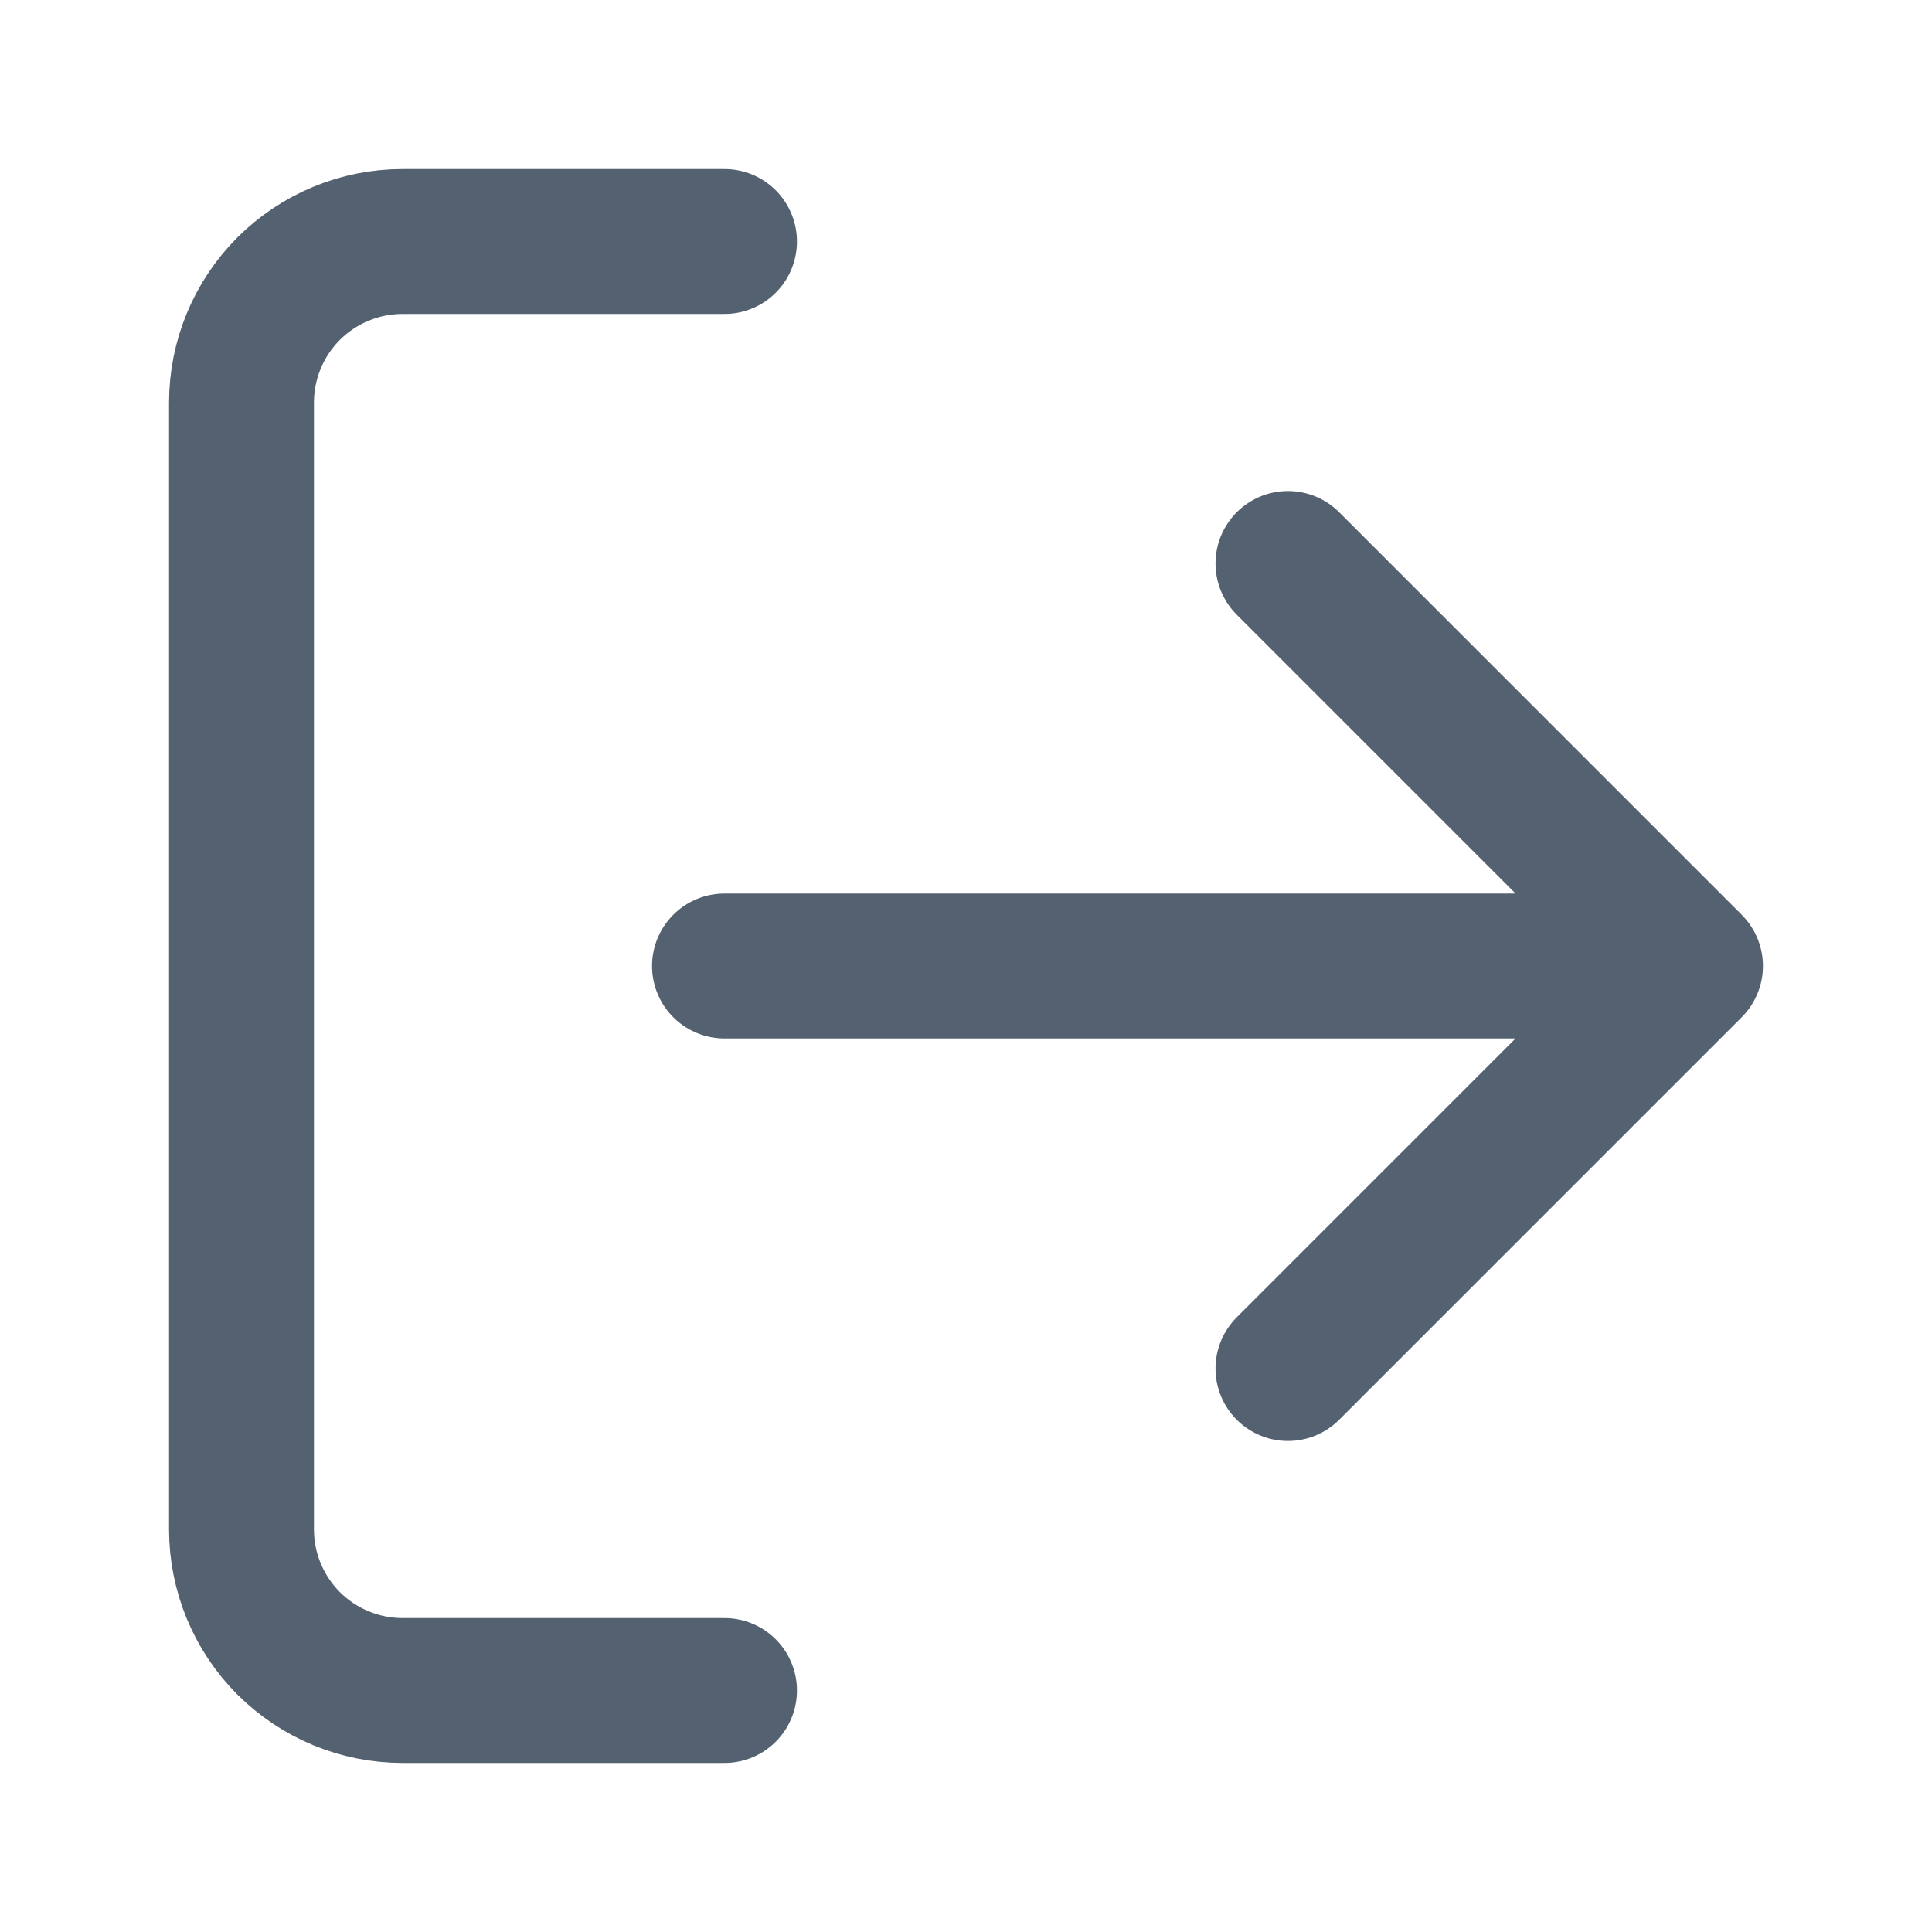
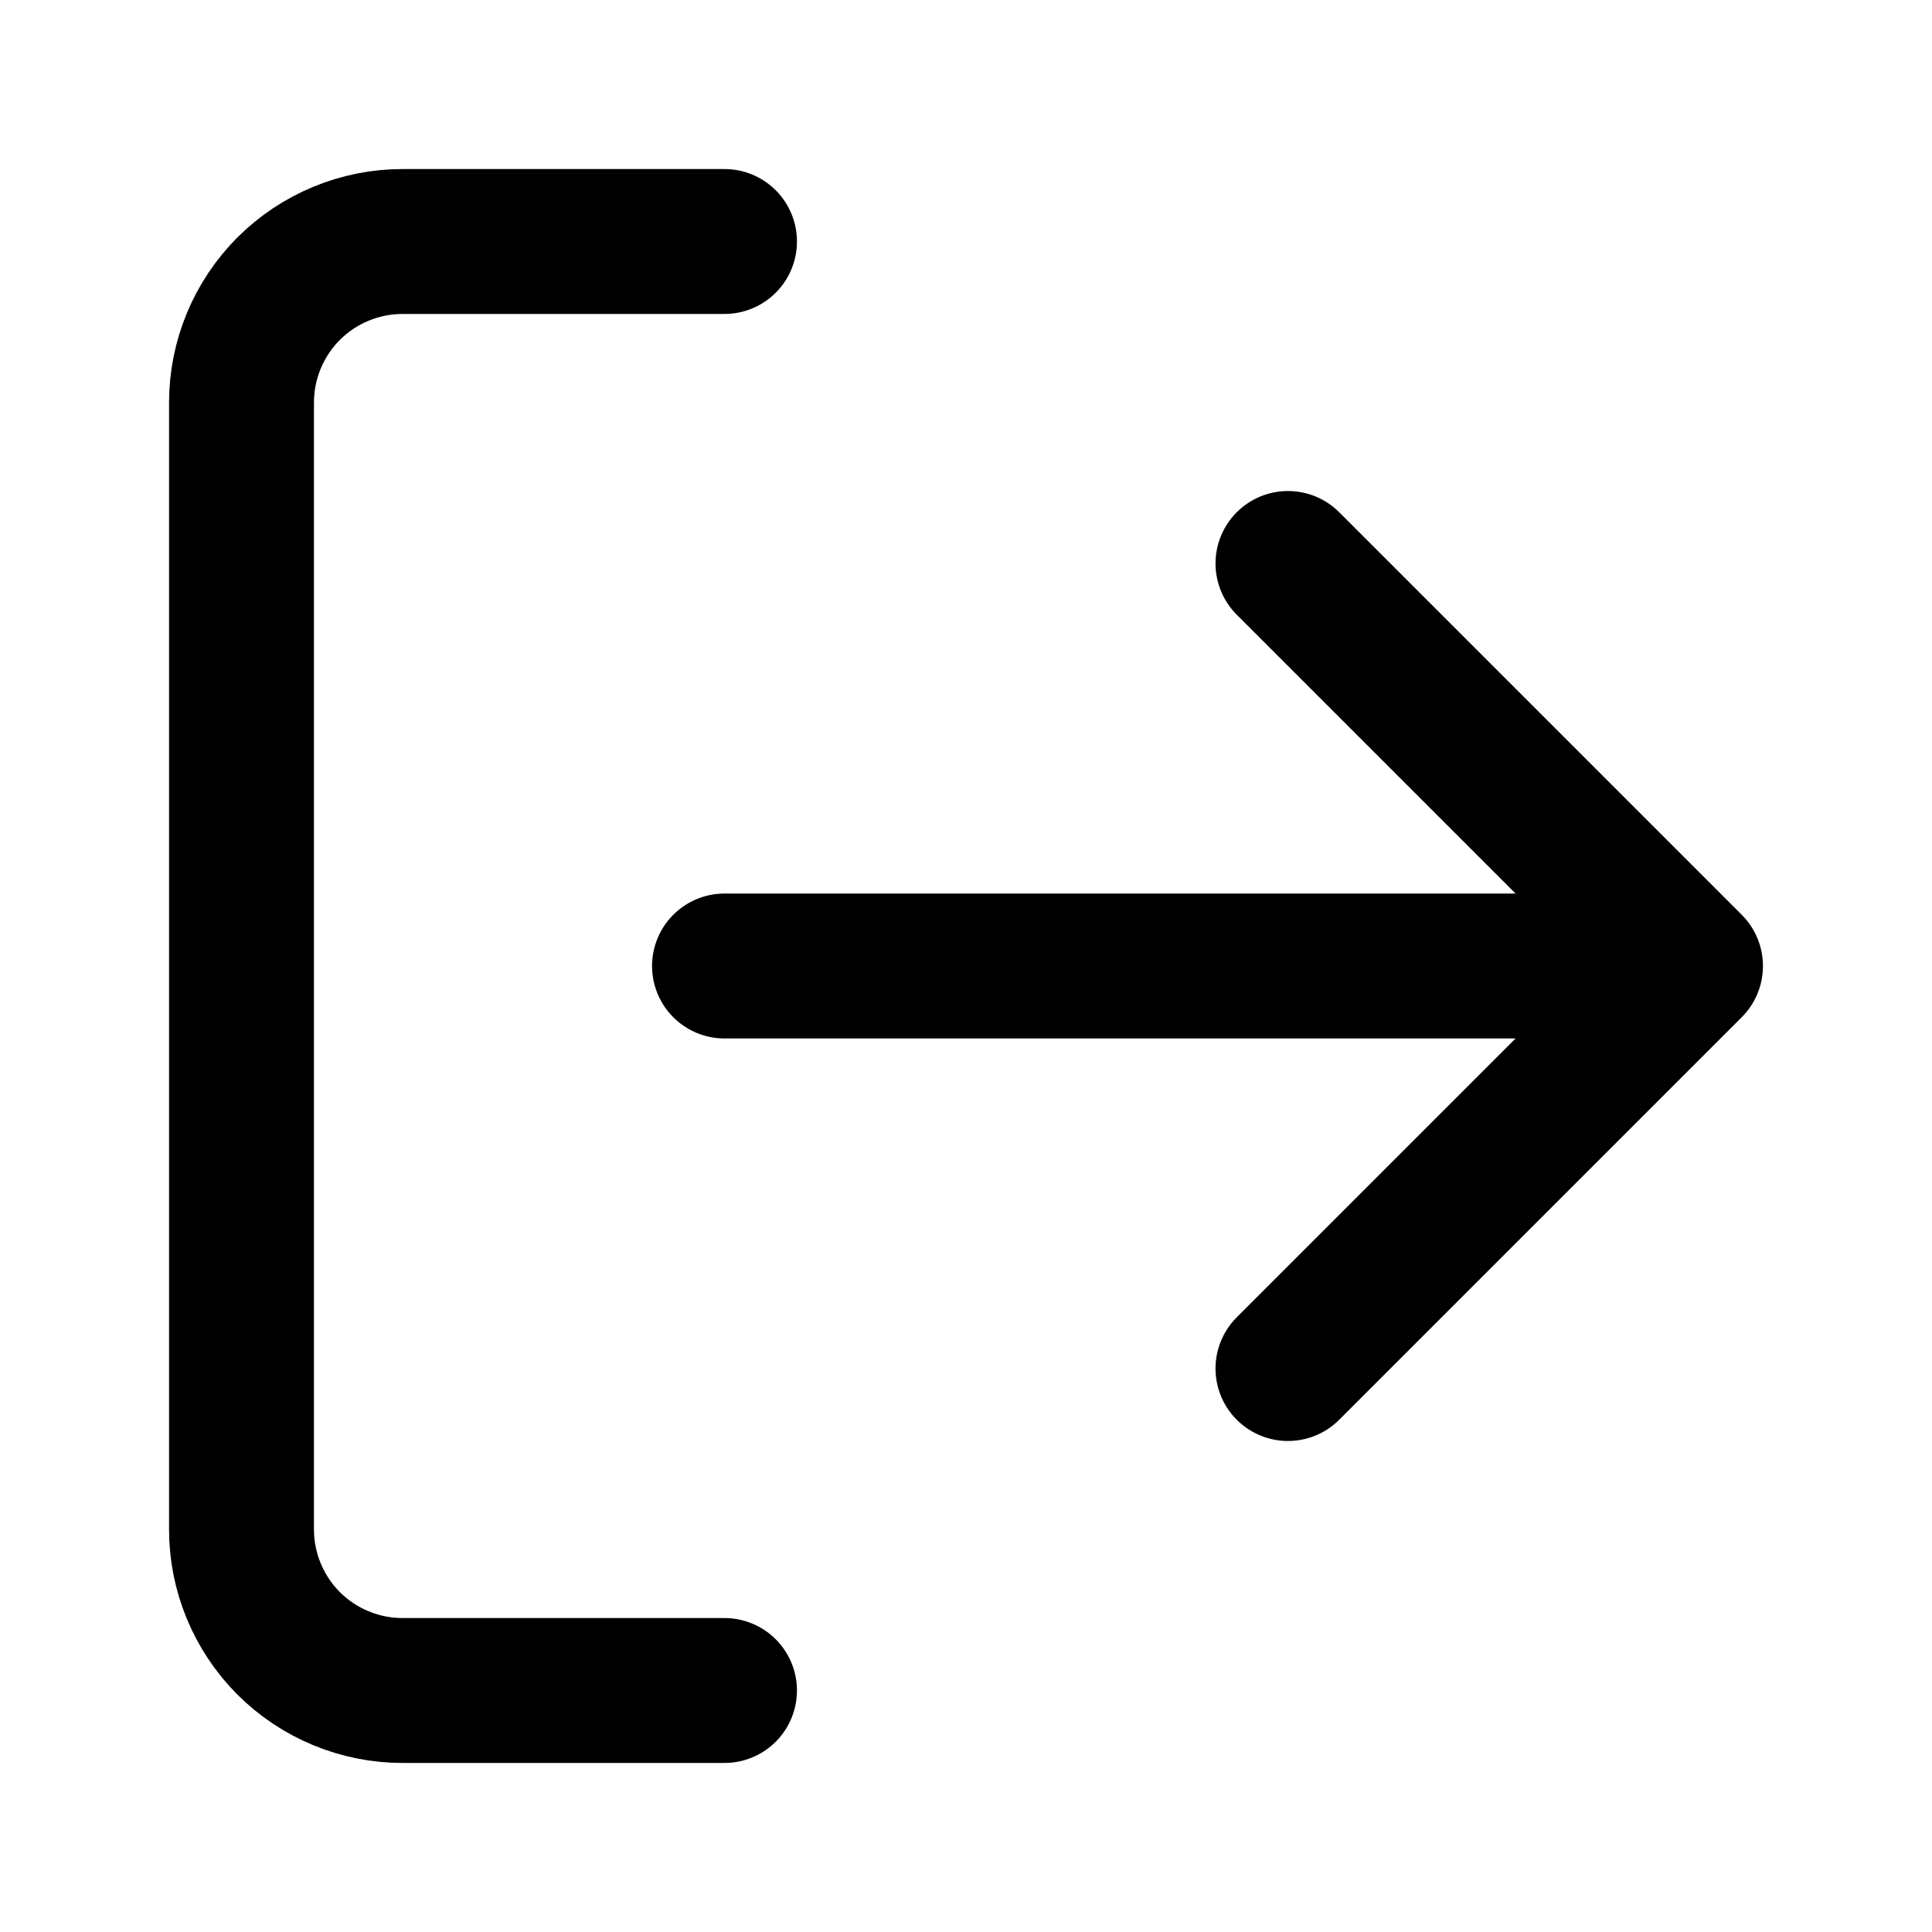
<svg xmlns="http://www.w3.org/2000/svg" width="20" height="20" viewBox="0 0 20 20" fill="none">
-   <path d="M13.333 14.167L17.5 10M17.5 10L13.333 5.833M17.5 10H7.5M7.5 17.5H4.167C3.725 17.5 3.301 17.324 2.988 17.012C2.676 16.699 2.5 16.275 2.5 15.833V4.167C2.5 3.725 2.676 3.301 2.988 2.988C3.301 2.676 3.725 2.5 4.167 2.5H7.5" stroke="#546171" stroke-width="1.5" stroke-linecap="round" stroke-linejoin="round" />
+   <path d="M13.333 14.167L17.5 10M17.5 10L13.333 5.833M17.5 10H7.5M7.5 17.5H4.167C3.725 17.5 3.301 17.324 2.988 17.012C2.676 16.699 2.5 16.275 2.5 15.833V4.167C2.5 3.725 2.676 3.301 2.988 2.988C3.301 2.676 3.725 2.5 4.167 2.5H7.5" stroke="currentColor" stroke-width="1.5" stroke-linecap="round" stroke-linejoin="round" />
</svg>
